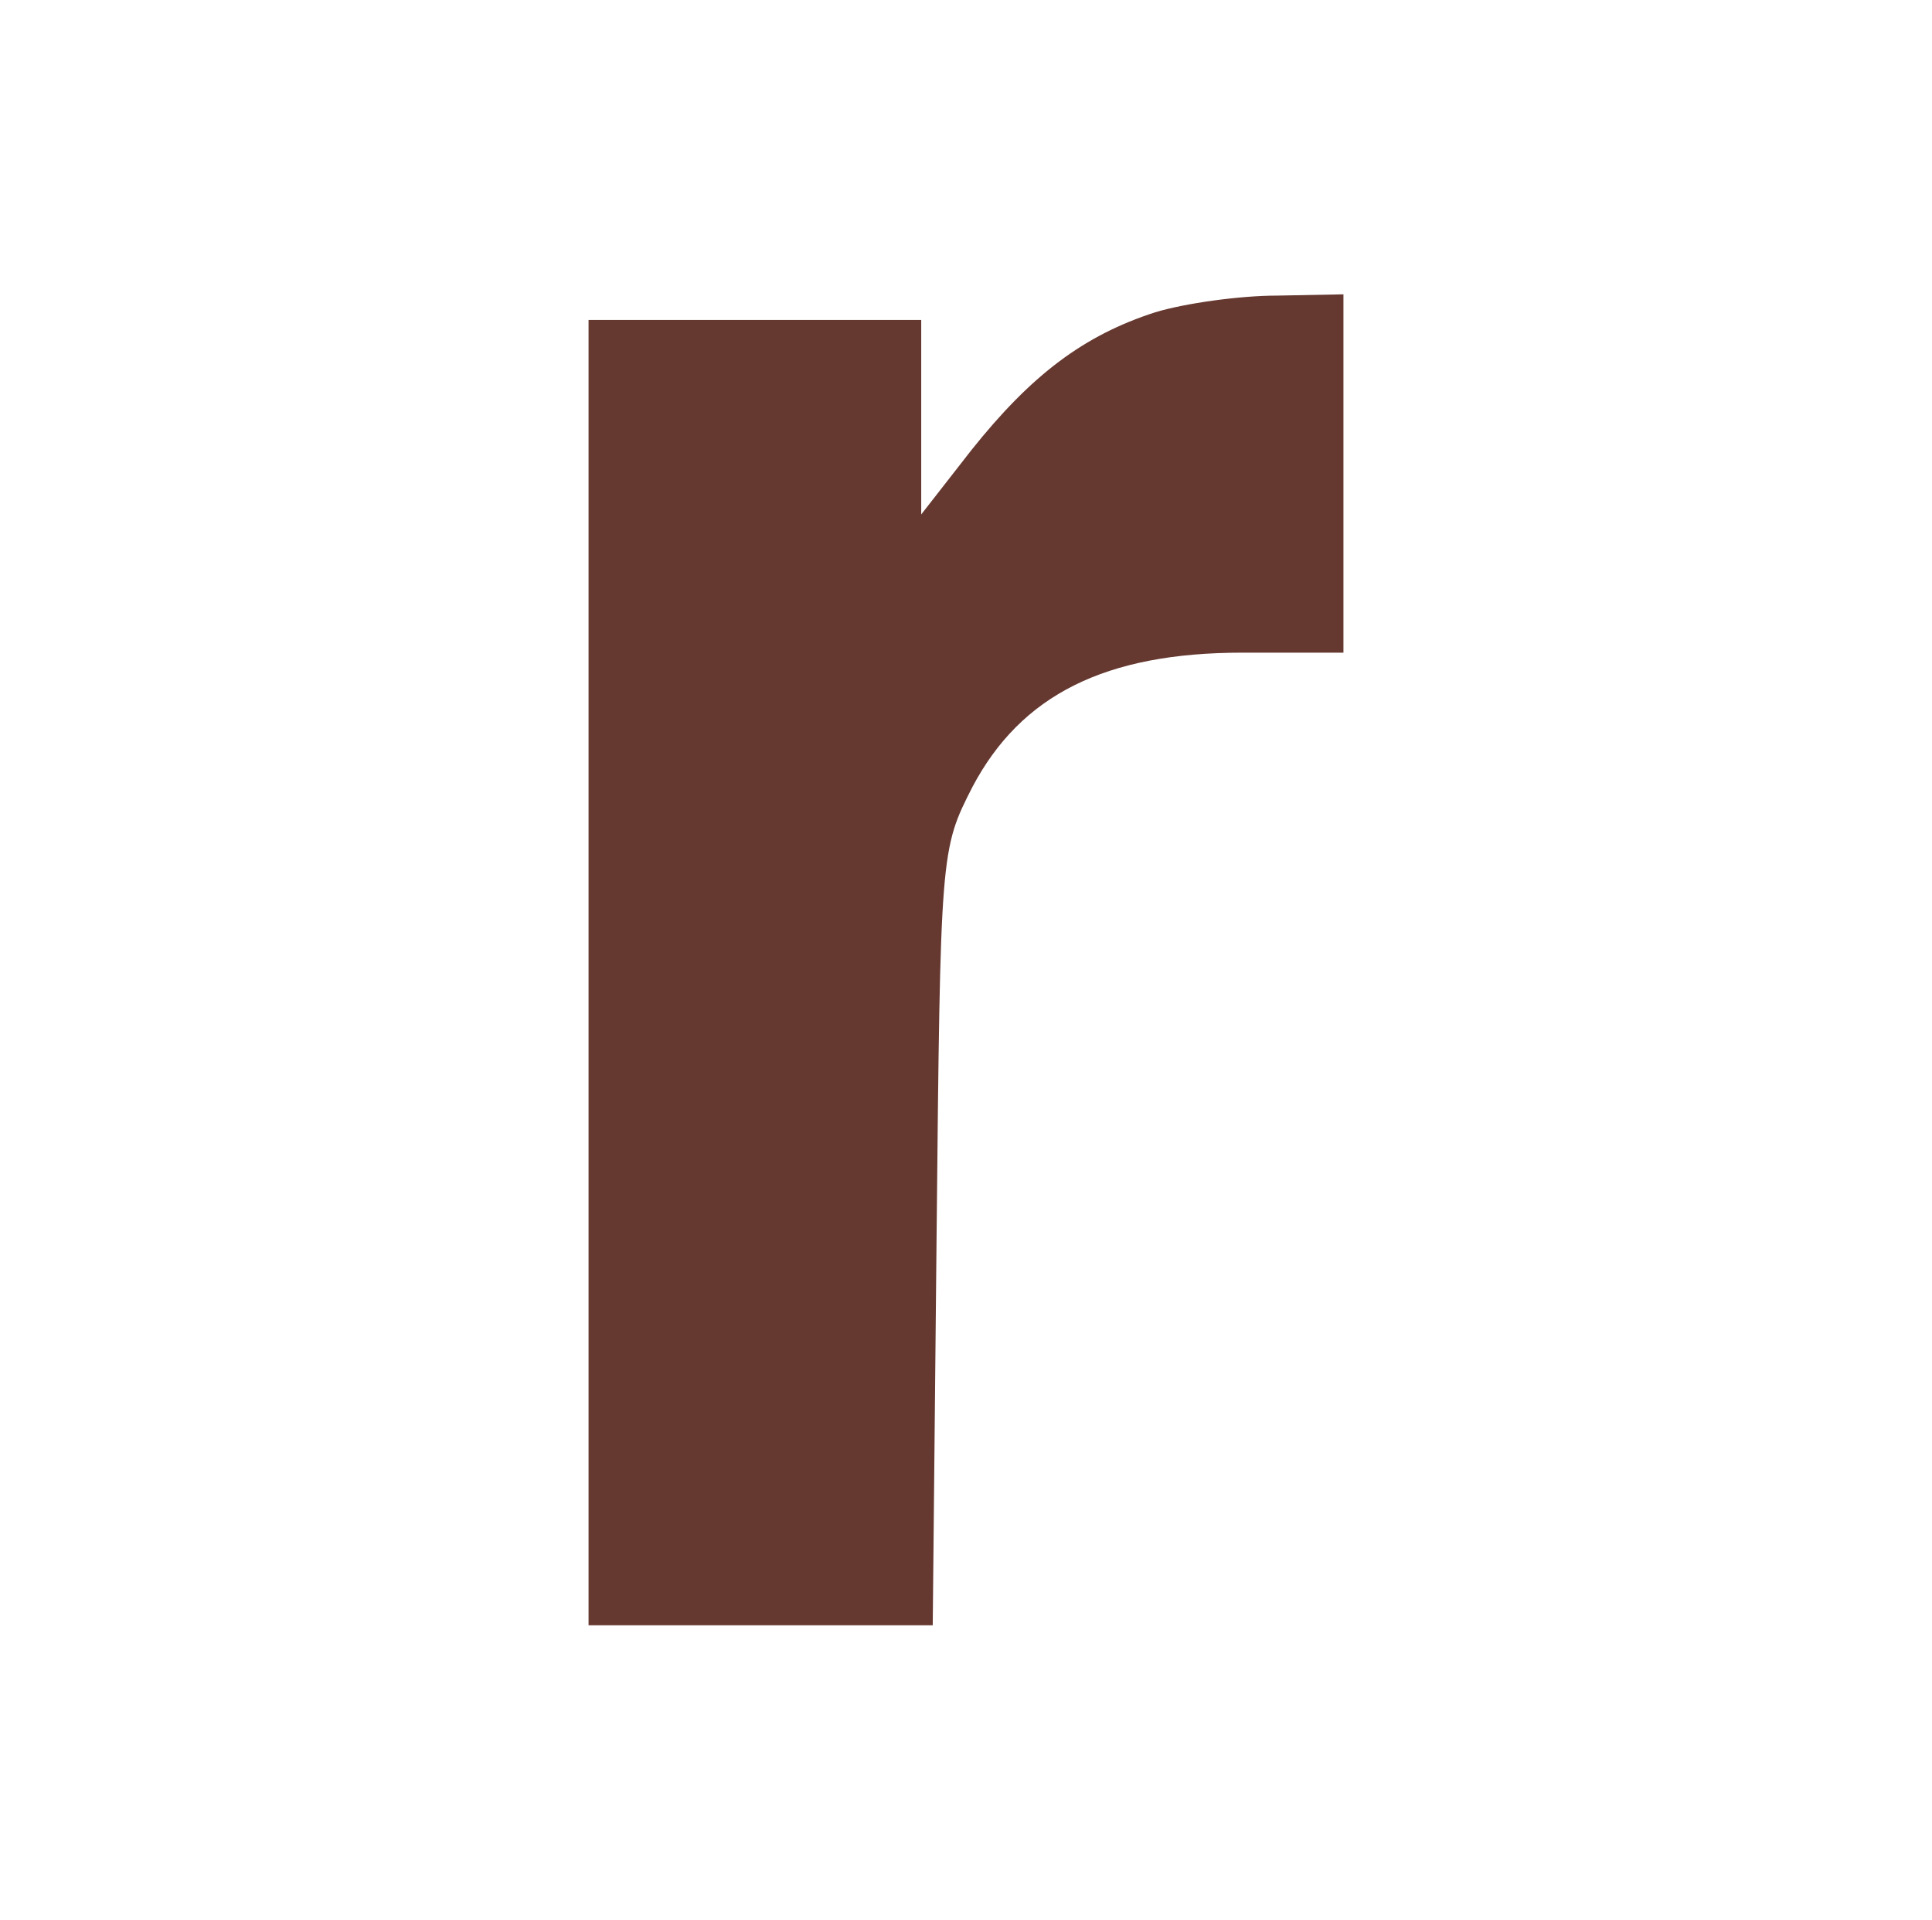
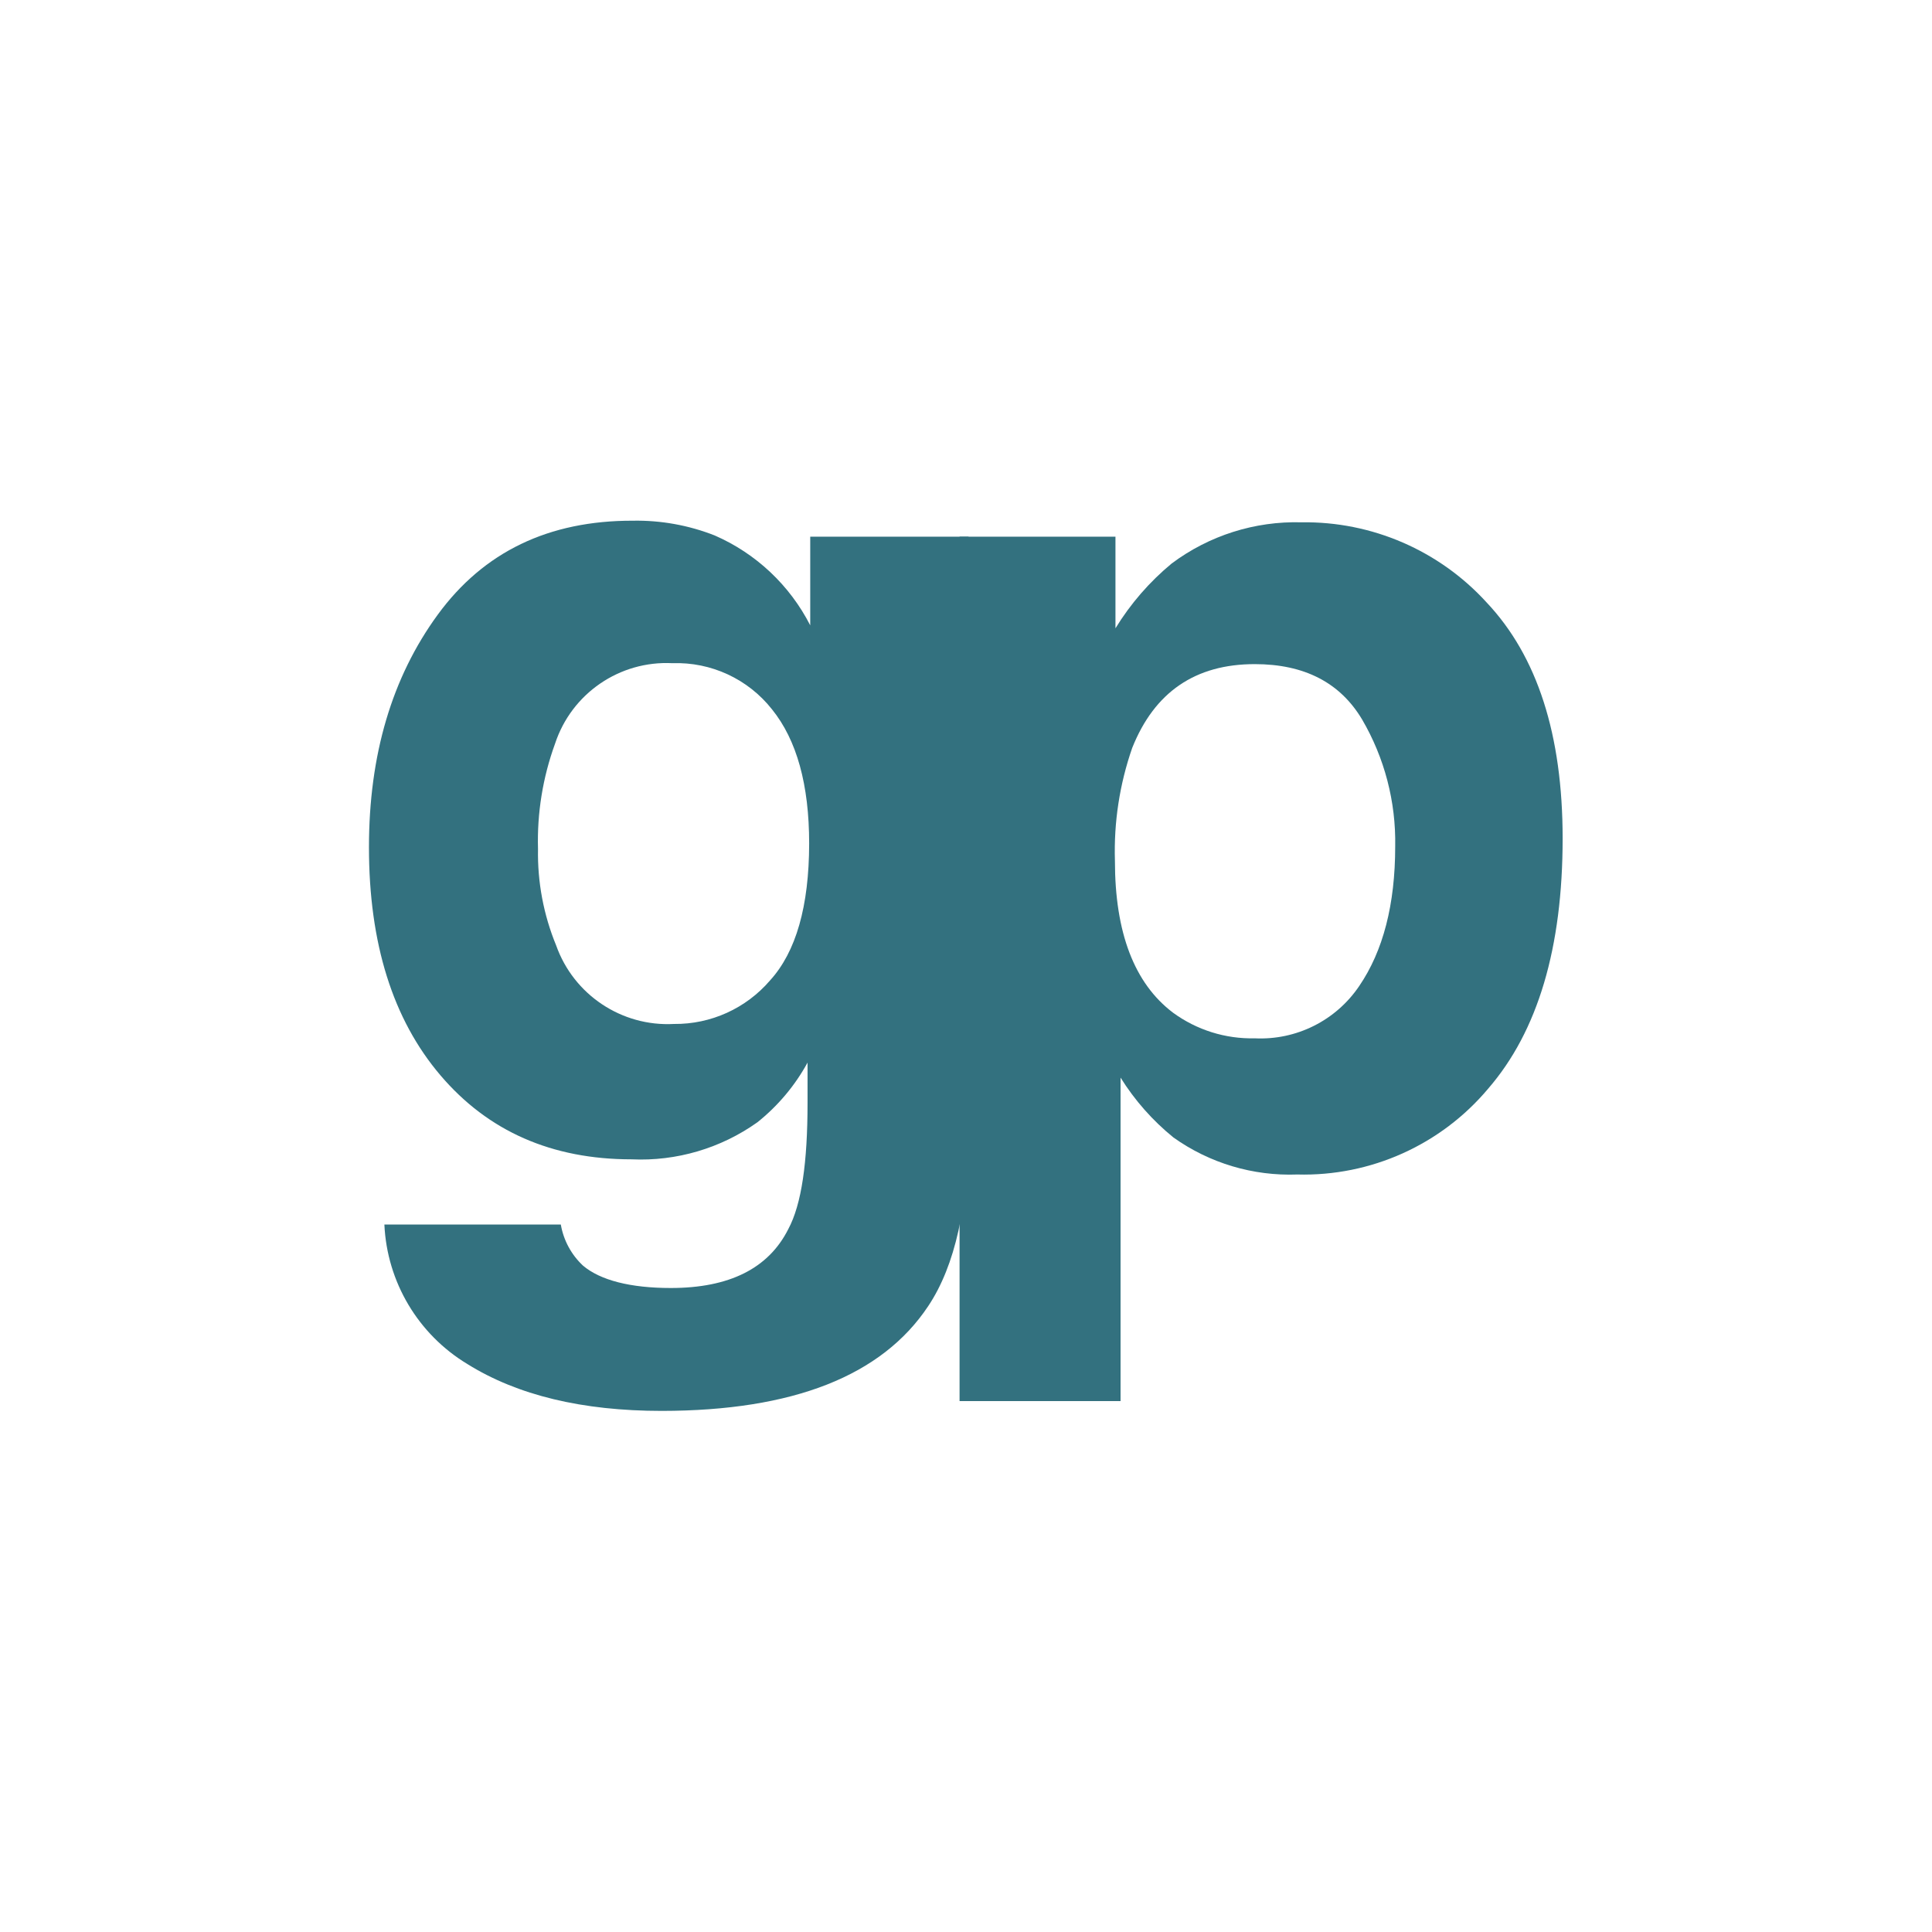
- <svg xmlns="http://www.w3.org/2000/svg" version="1.0" width="151pt" height="150pt" viewBox="0 0 151 150" preserveAspectRatio="xMidYMid meet">
-   <g transform="translate(0,150) scale(0.1,-0.1)" fill="#653830" stroke="none">
-     <path d="M903 1256 c-56 -18 -97 -49 -144 -108 l-39 -50 0 76 0 76 -130 0 -130 0 0 -510 0 -510 134 0 135 0 3 303 c3 302 3 303 28 352 38 72 104 105 211 105 l79 0 0 140 0 140 -52 -1 c-29 0 -72 -6 -95 -13z" />
-   </g>
+ <svg xmlns="http://www.w3.org/2000/svg" id="Camada_1" data-name="Camada 1" viewBox="0 0 144 144">
+   <defs>
+     <style>.cls-1{fill:#33717f;}</style>
+   </defs>
+   <path class="cls-1" d="M53.27,39.91a14.5,14.5,0,0,1,7.12,6.7V40h11.8V83.84q0,9-3,13.5-5.18,7.81-19.87,7.82-8.88,0-14.48-3.49a12.82,12.82,0,0,1-6.19-10.4H41.8a5.46,5.46,0,0,0,1.65,3.06C44.75,95.43,47,96,50,96q6.54,0,8.75-4.38c1-1.86,1.44-5,1.44-9.42v-3a14.73,14.73,0,0,1-3.74,4.45,15,15,0,0,1-9.38,2.76q-8.91,0-14.24-6.26t-5.33-17q0-10.32,5.13-17.34t14.54-7A15.9,15.9,0,0,1,53.27,39.91Zm4.12,33.17q2.91-3.19,2.92-10.21,0-6.57-2.77-10a9.05,9.05,0,0,0-7.42-3.44,8.74,8.74,0,0,0-8.75,6,21.19,21.19,0,0,0-1.27,7.85,18,18,0,0,0,1.35,7.18,8.82,8.82,0,0,0,8.79,5.86A9.3,9.3,0,0,0,57.39,73.08Z" />
+   <path class="cls-1" d="M110.81,44.91q5.66,6,5.66,17.58,0,12.23-5.54,18.64a17.94,17.94,0,0,1-14.24,6.41,14.93,14.93,0,0,1-9.23-2.76,18.07,18.07,0,0,1-3.94-4.46v24.11h-12V40H83.14v6.83A19.44,19.44,0,0,1,87.33,42,15.43,15.43,0,0,1,97,38.93,18.3,18.3,0,0,1,110.81,44.91Zm-9.29,8.71q-2.46-4.12-8-4.12-6.64,0-9.13,6.24a23.41,23.41,0,0,0-1.29,8.41q0,8.05,4.33,11.33a9.93,9.93,0,0,0,6.09,1.91,8.87,8.87,0,0,0,7.79-3.9c1.78-2.61,2.68-6.07,2.68-10.41A18.08,18.08,0,0,0,101.52,53.62Z" />
</svg>
